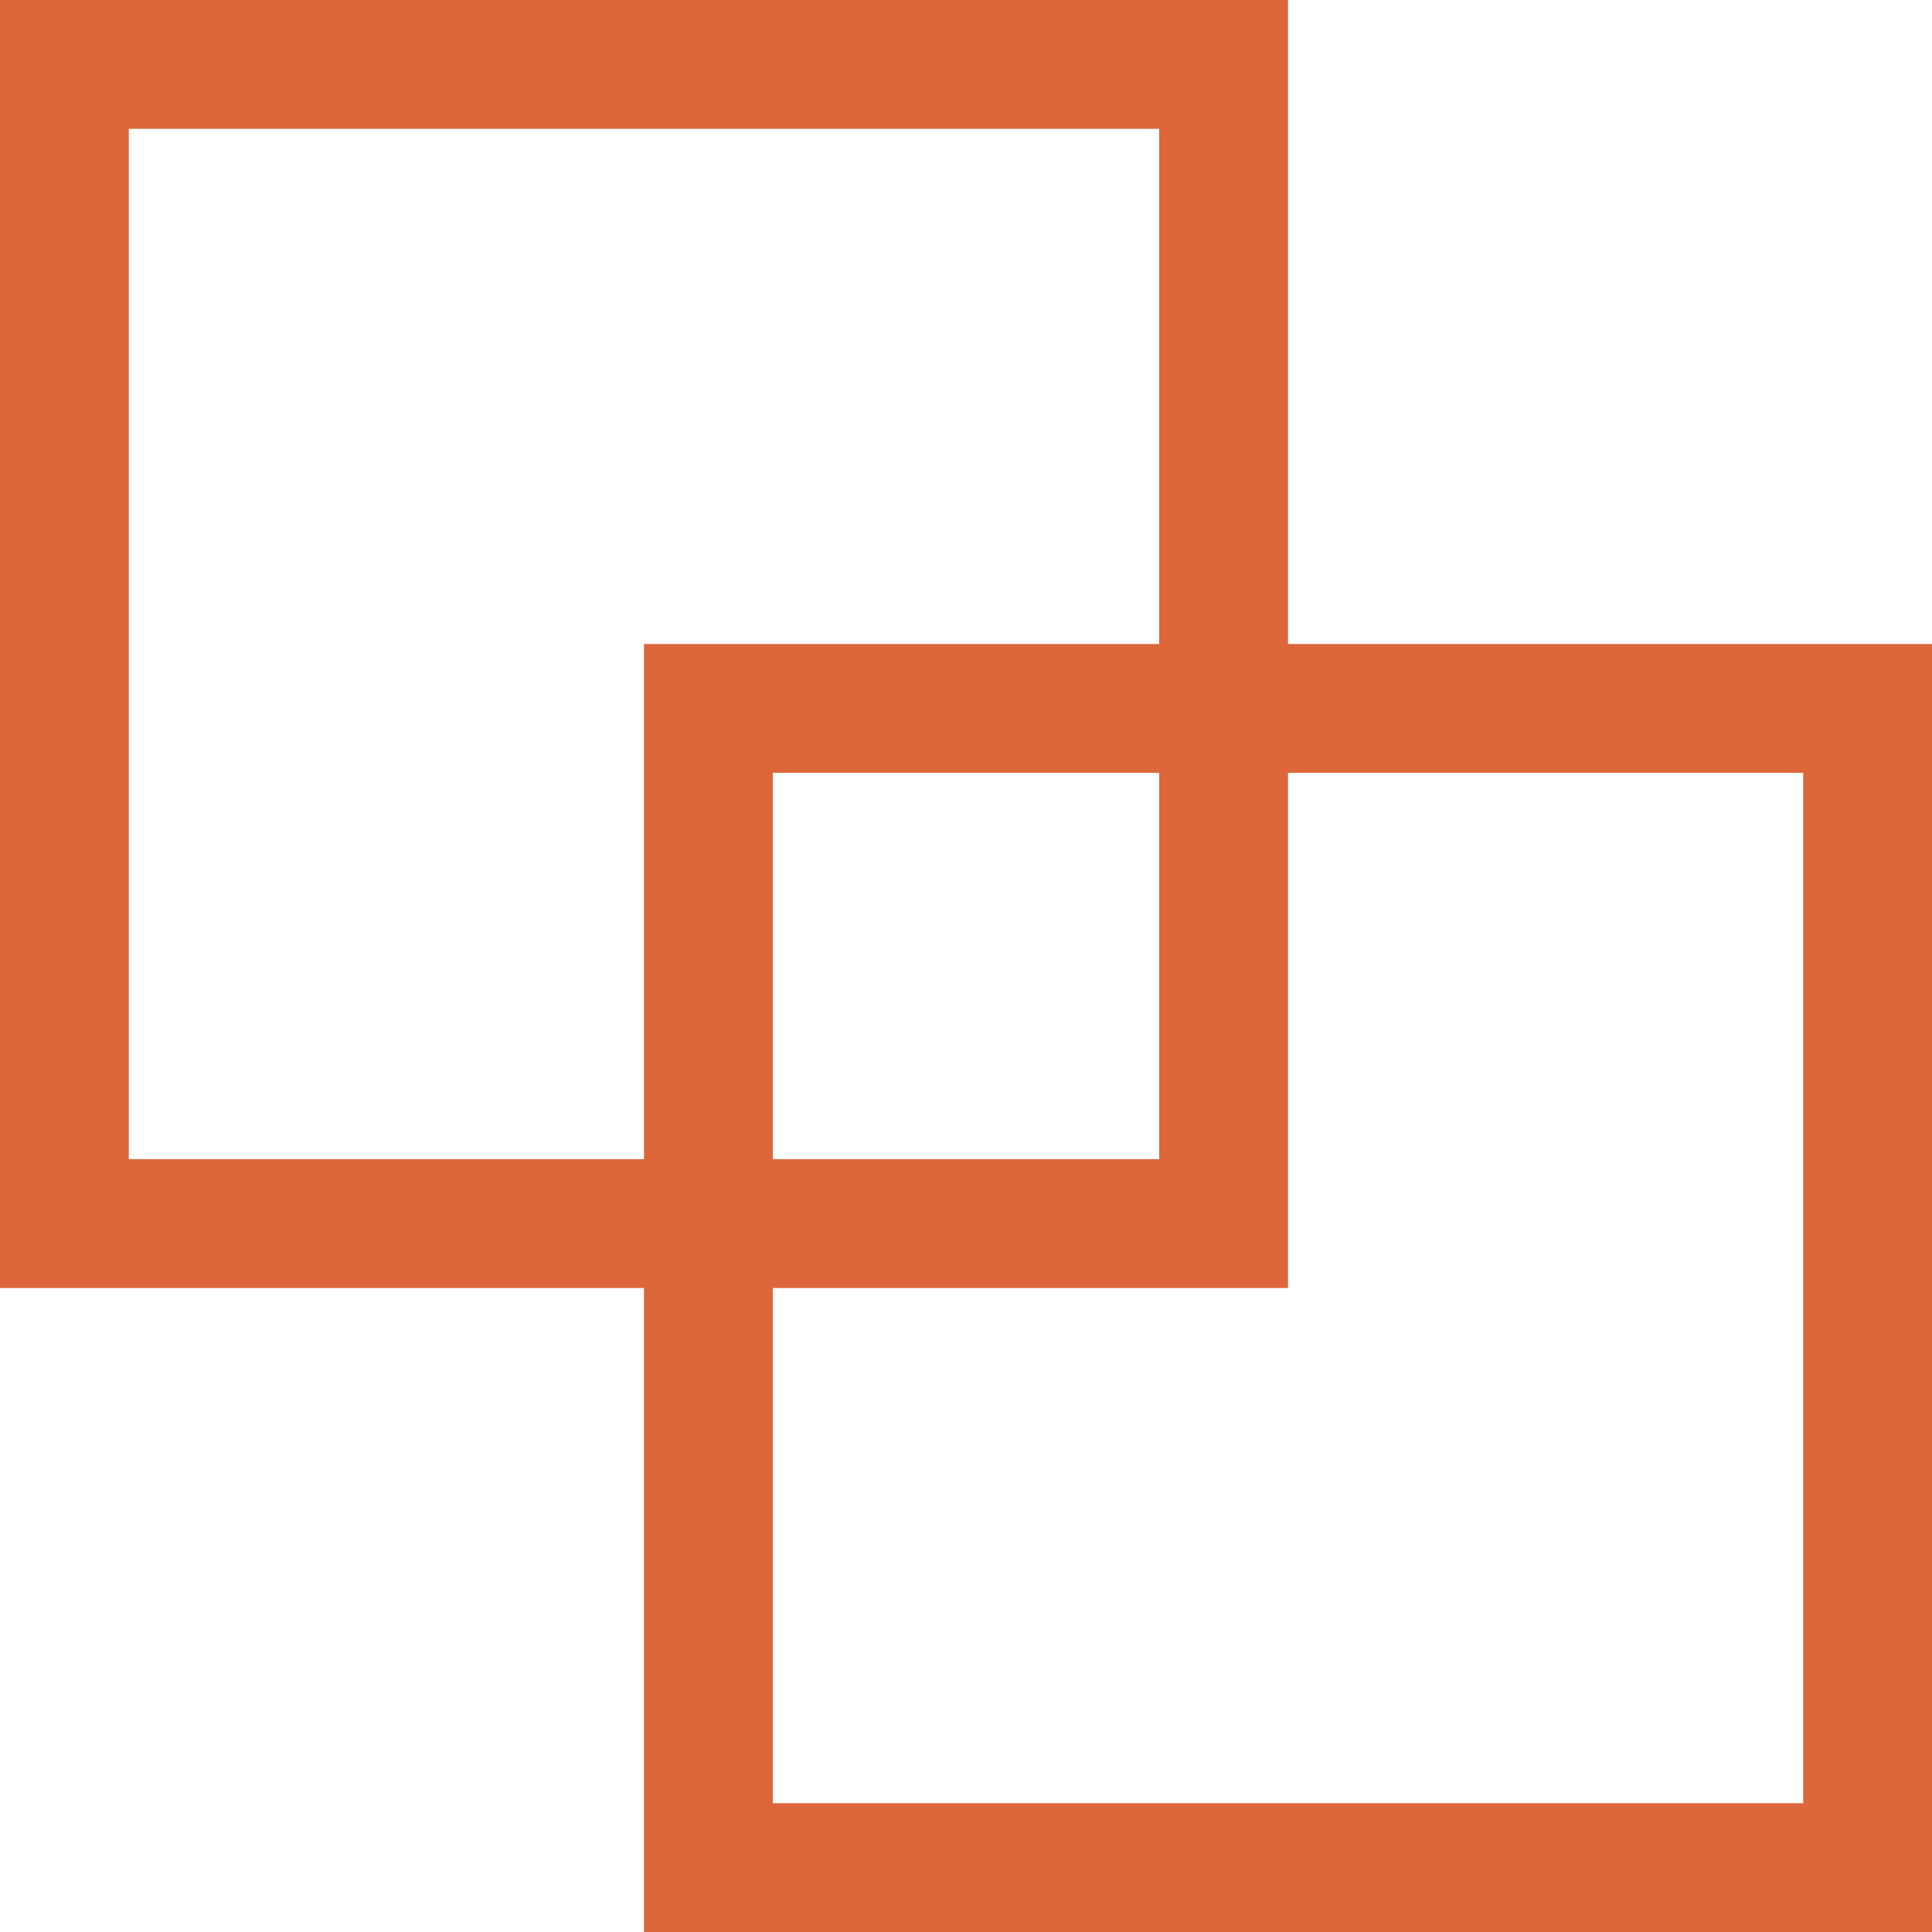
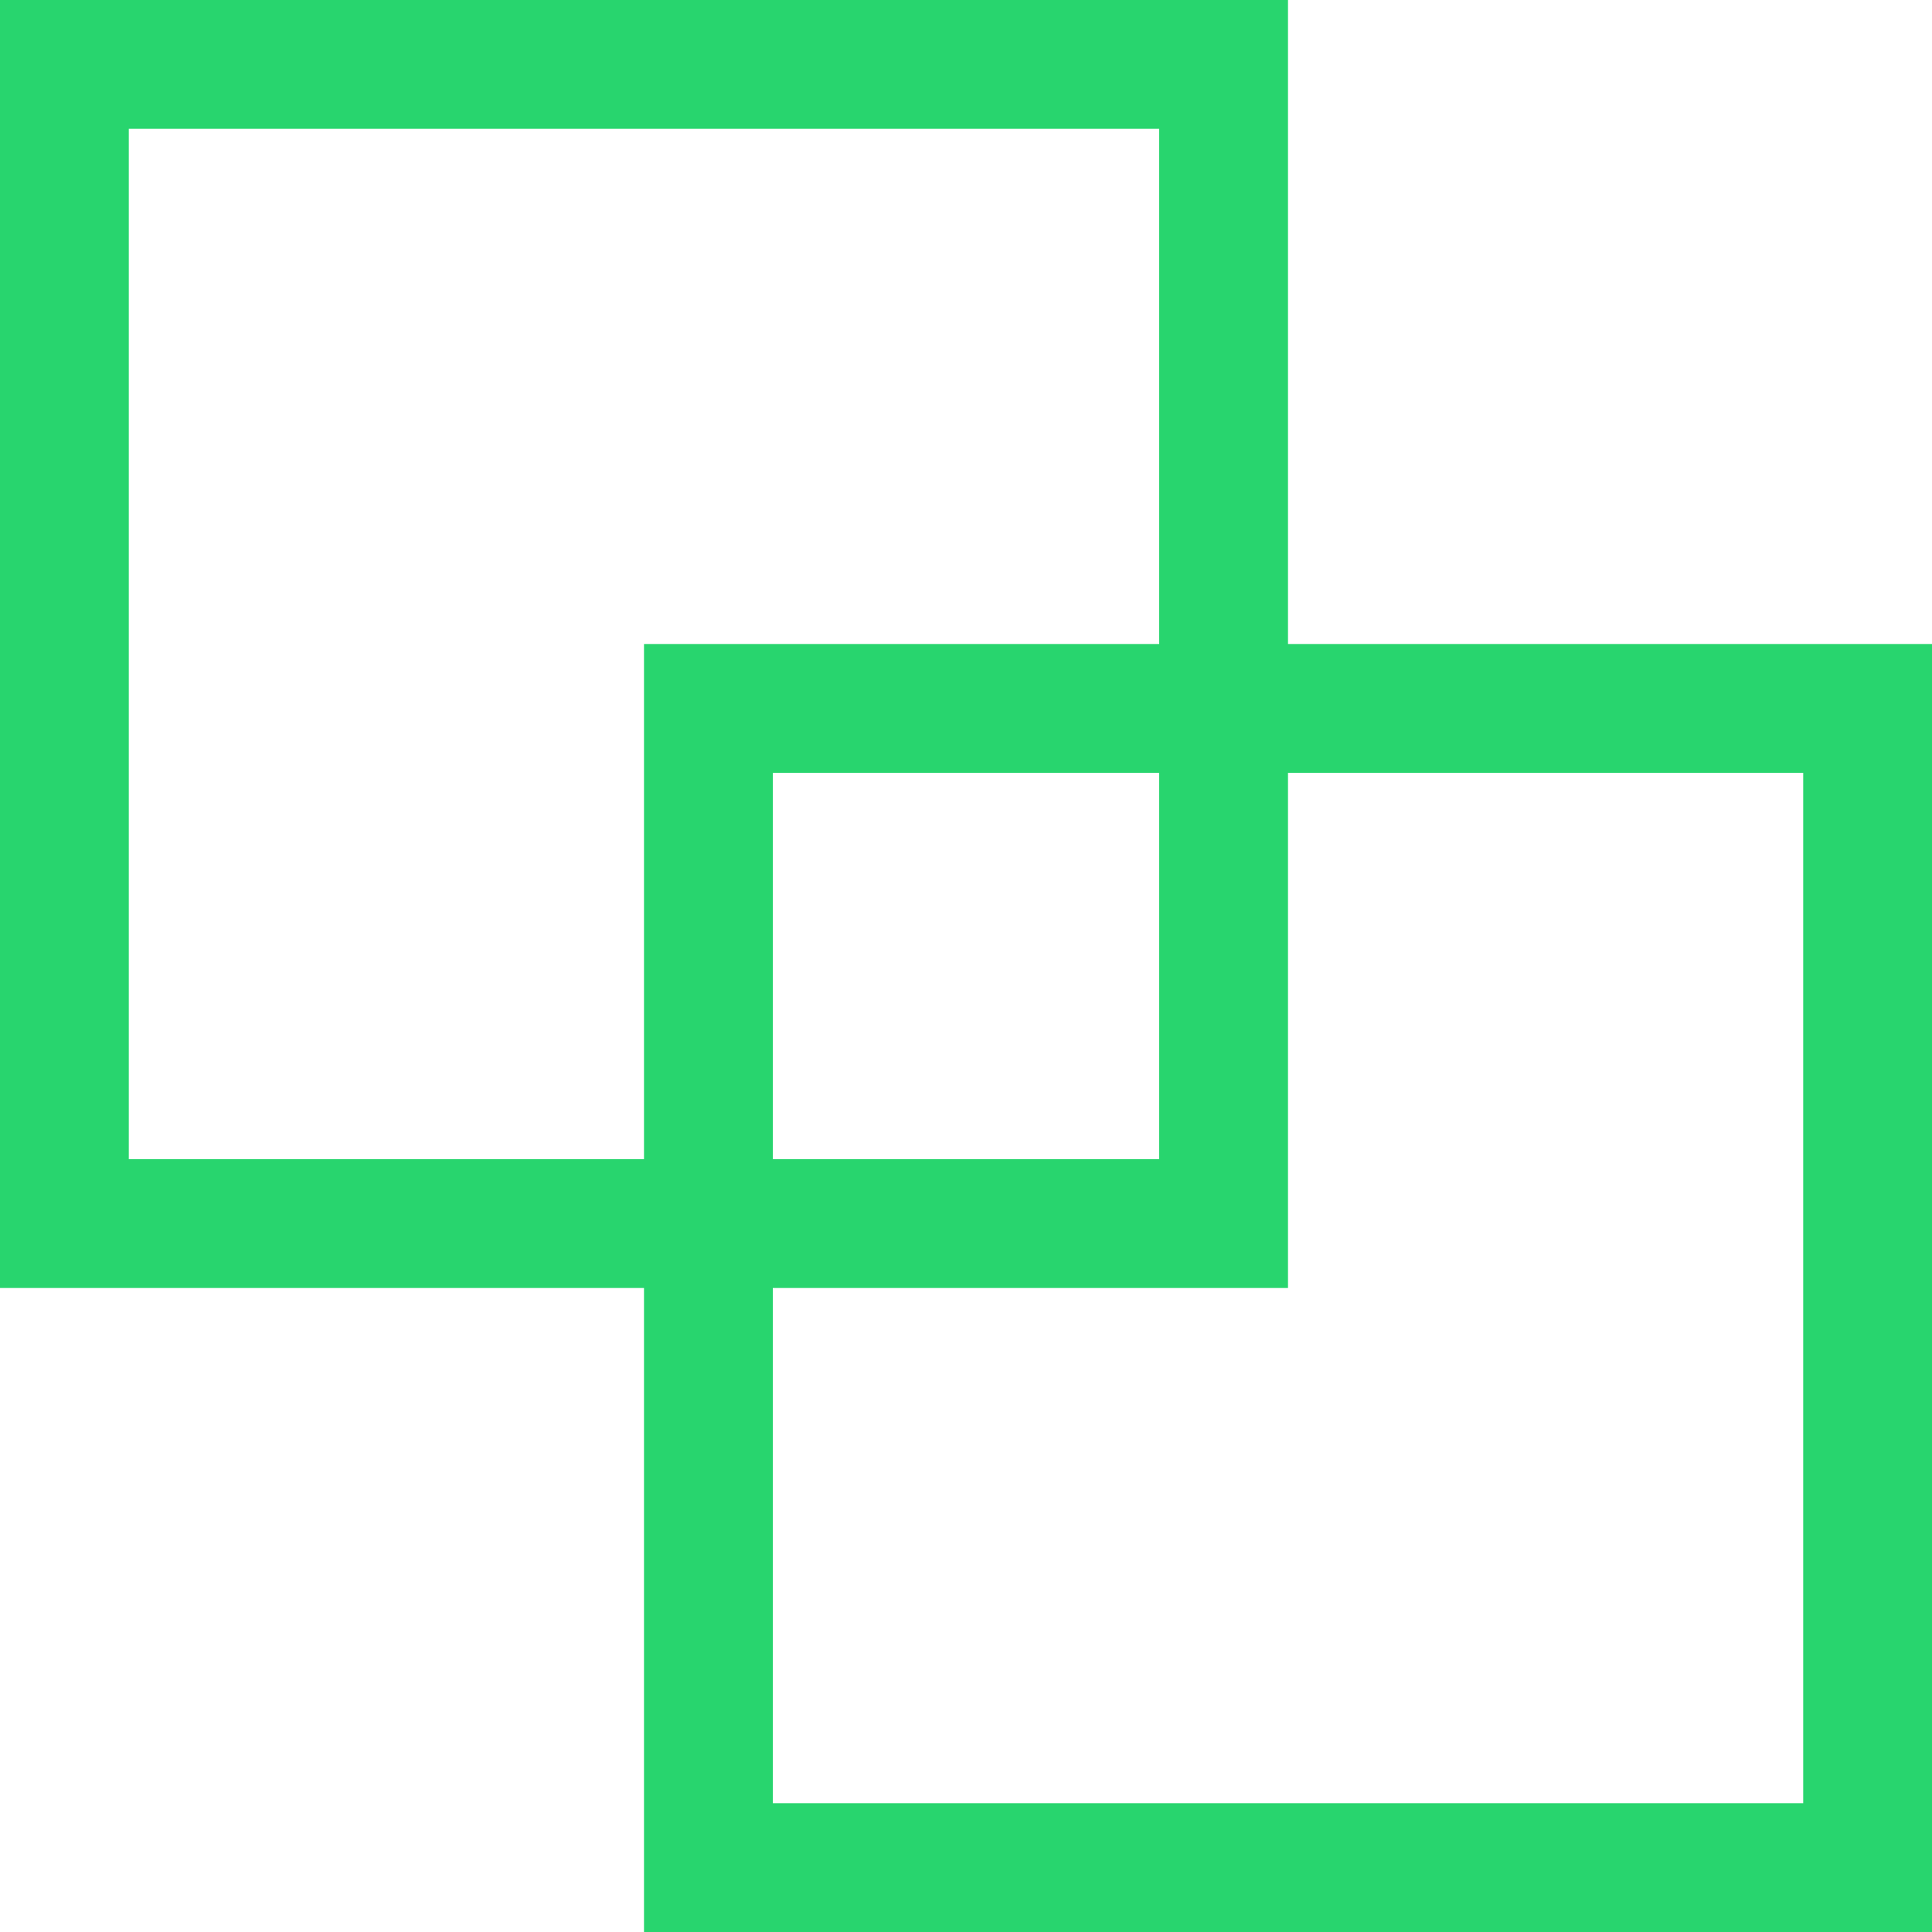
<svg xmlns="http://www.w3.org/2000/svg" width="15" height="15" viewBox="0 0 15 15" fill="none">
-   <rect x="0.5" y="0.5" width="9" height="9" stroke="#DD663B" />
-   <rect x="5.5" y="5.5" width="9" height="9" stroke="#DD663B" />
+   <rect x="0.5" y="0.5" width="9" height="9" stroke="#28D56E" />
+   <rect x="5.5" y="5.5" width="9" height="9" stroke="#28D56E" />
</svg>
